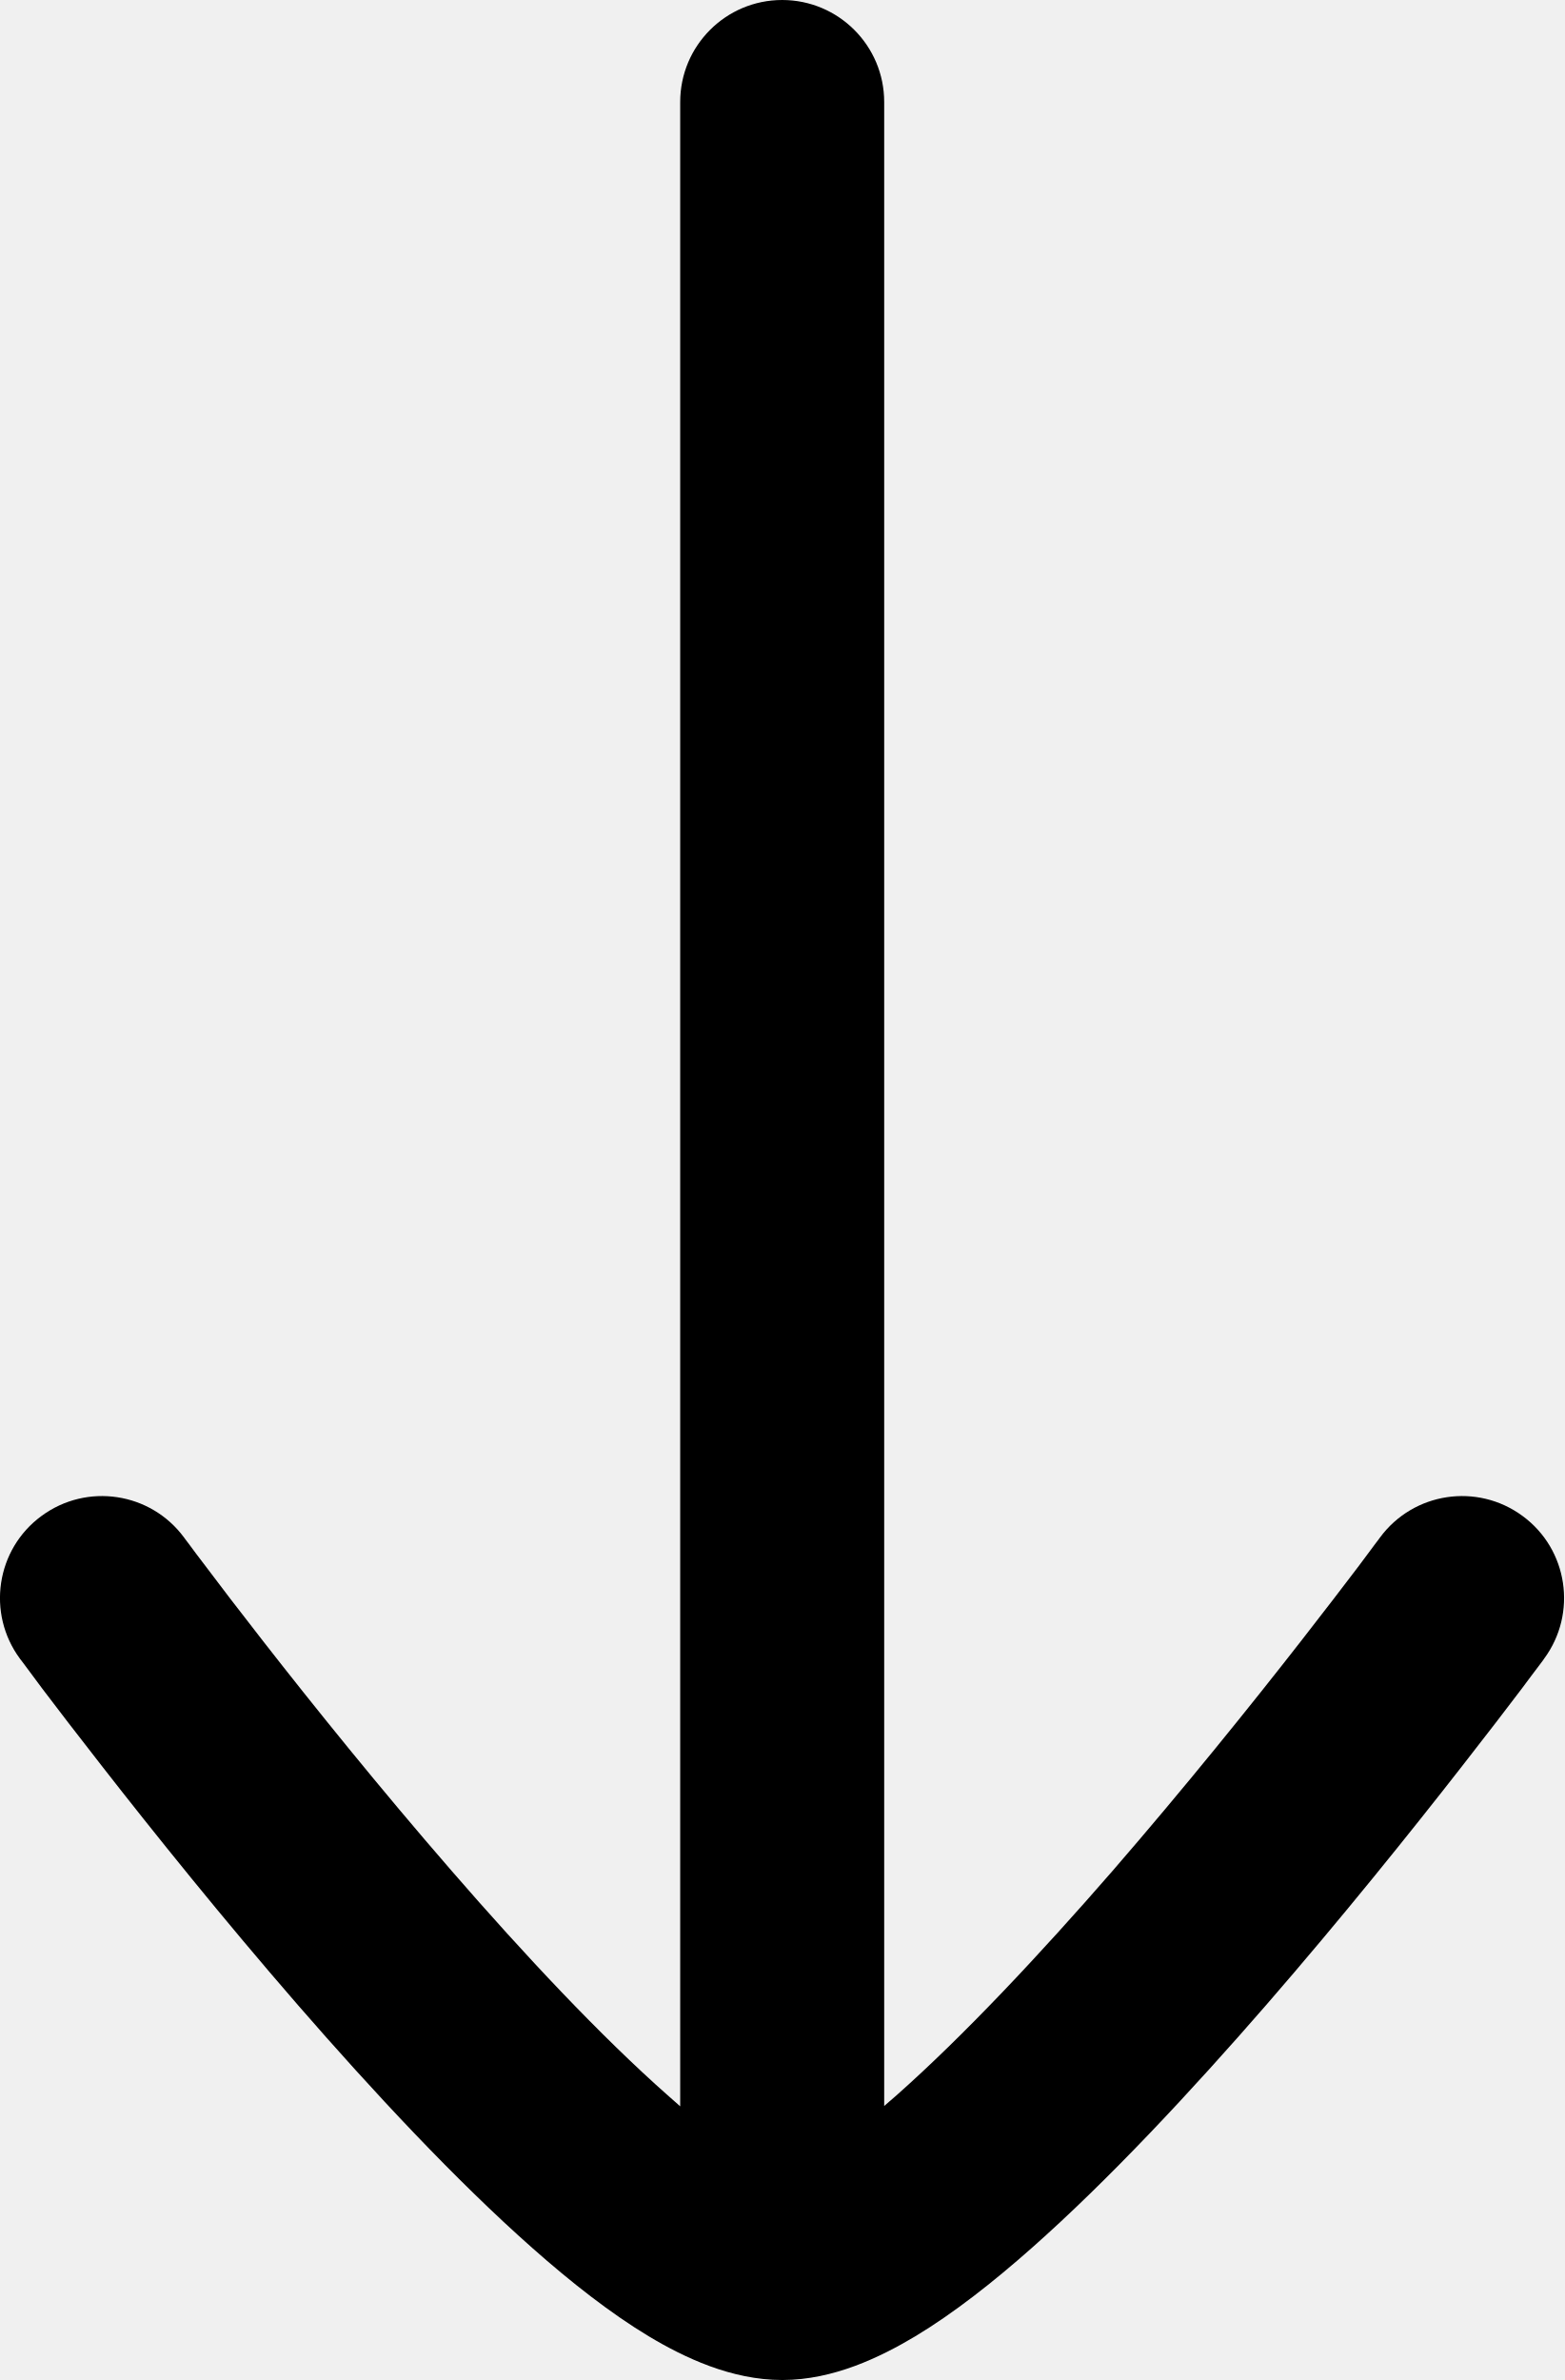
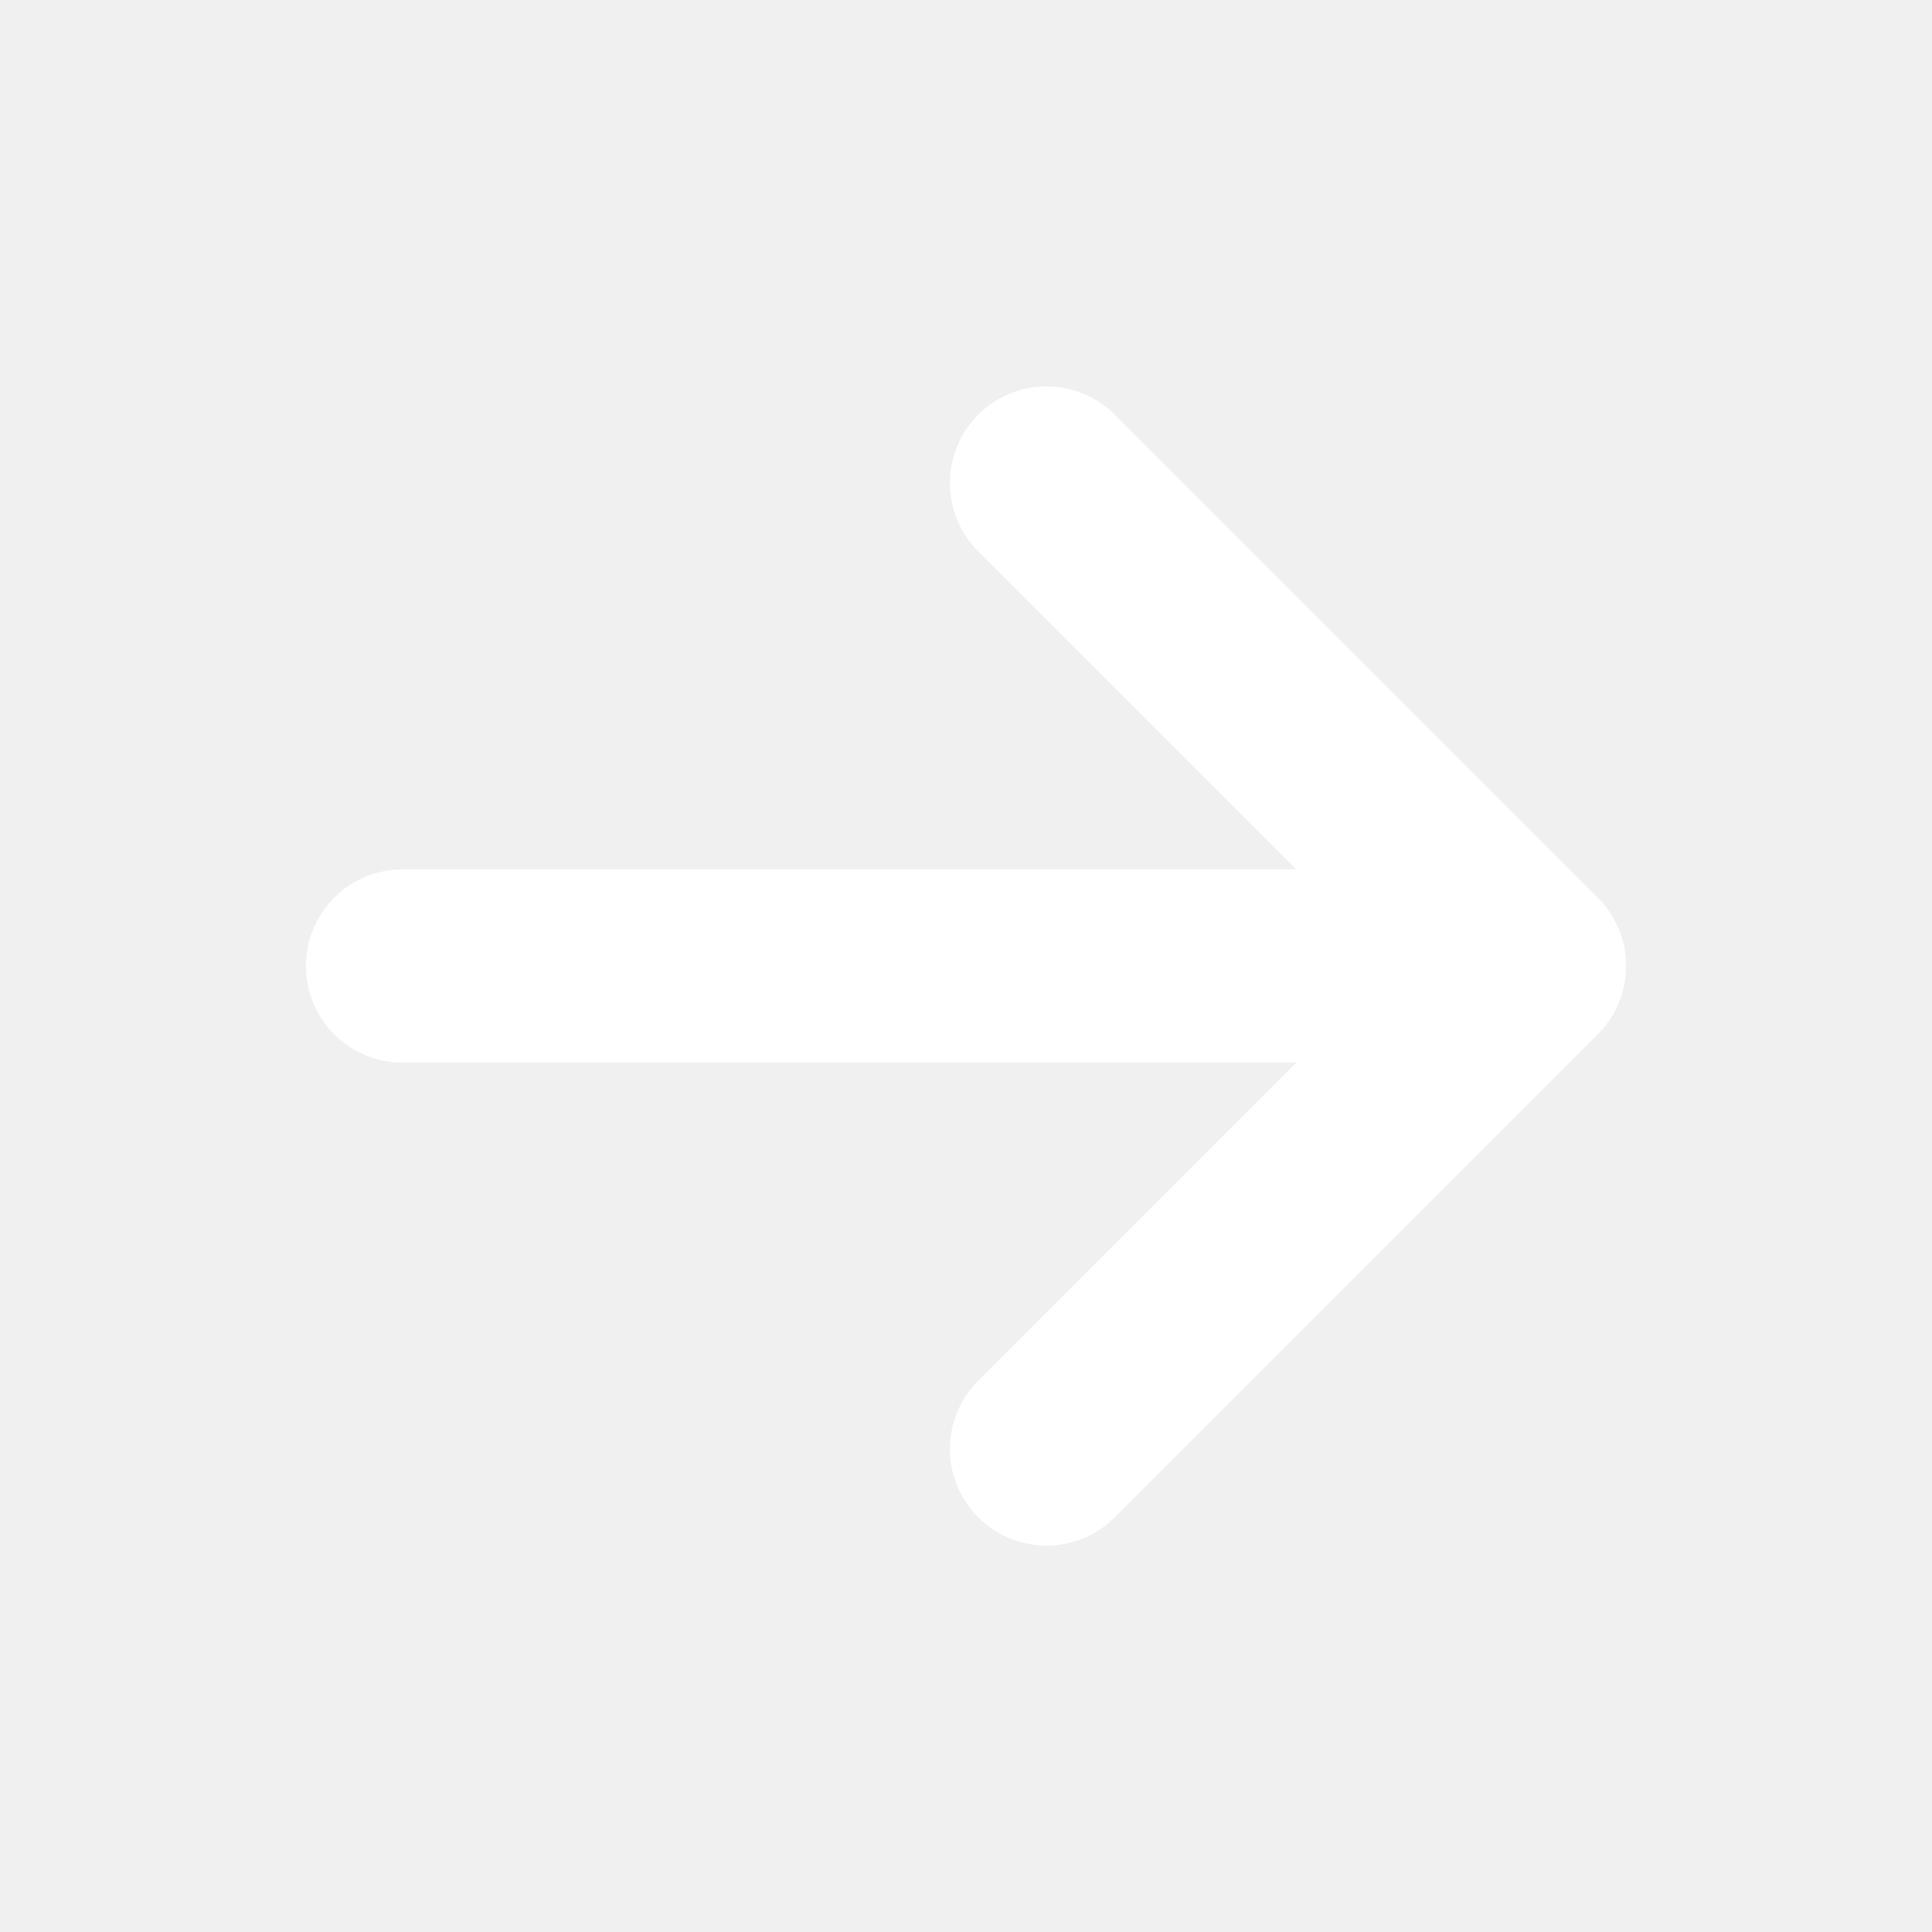
- <svg xmlns="http://www.w3.org/2000/svg" preserveAspectRatio="none" overflow="visible" style="display: block;" width="9.584" height="14.583" viewBox="0 0 9.584 14.583" fill="none">
-   <g id="elements">
-     <path id="Icon" d="M4.792 14.583C4.481 14.583 4.192 14.445 3.975 14.315C3.741 14.174 3.499 13.984 3.264 13.776C2.791 13.358 2.284 12.813 1.825 12.285C1.363 11.753 0.938 11.223 0.629 10.827C0.474 10.629 0.348 10.464 0.26 10.348C0.216 10.289 0.182 10.243 0.159 10.212L0.132 10.176L0.124 10.166L0.122 10.163C-0.083 9.885 -0.024 9.493 0.254 9.289C0.532 9.084 0.923 9.143 1.128 9.421L1.136 9.432L1.161 9.465C1.183 9.495 1.215 9.538 1.258 9.594C1.342 9.706 1.464 9.866 1.614 10.058C1.915 10.444 2.326 10.955 2.769 11.465C3.214 11.978 3.68 12.475 4.092 12.839C4.118 12.862 4.143 12.884 4.168 12.906L4.168 0.625C4.168 0.28 4.448 1.64257e-07 4.793 2.09522e-07C5.138 2.54786e-07 5.418 0.28 5.418 0.625L5.418 12.904C5.443 12.883 5.467 12.861 5.493 12.839C5.904 12.475 6.37 11.978 6.816 11.465C7.258 10.955 7.669 10.444 7.97 10.058C8.12 9.866 8.242 9.706 8.327 9.594C8.369 9.538 8.401 9.495 8.423 9.465L8.448 9.432L8.456 9.421C8.661 9.143 9.052 9.084 9.33 9.289C9.608 9.493 9.667 9.885 9.462 10.163L9.46 10.166L9.453 10.176L9.426 10.212C9.402 10.243 9.368 10.289 9.324 10.348C9.236 10.464 9.11 10.629 8.955 10.827C8.646 11.223 8.221 11.753 7.759 12.285C7.3 12.813 6.793 13.358 6.32 13.776C6.085 13.984 5.843 14.174 5.609 14.315C5.393 14.444 5.107 14.582 4.798 14.583" fill="black" />
-   </g>
+ <svg xmlns="http://www.w3.org/2000/svg" width="24" height="24" viewBox="0 0 24 24" fill="none" aria-hidden="true">
+   <path d="M5 12H19M19 12L13 6M19 12L13 18" stroke="white" stroke-width="2.4" stroke-linecap="round" stroke-linejoin="round" />
</svg>
